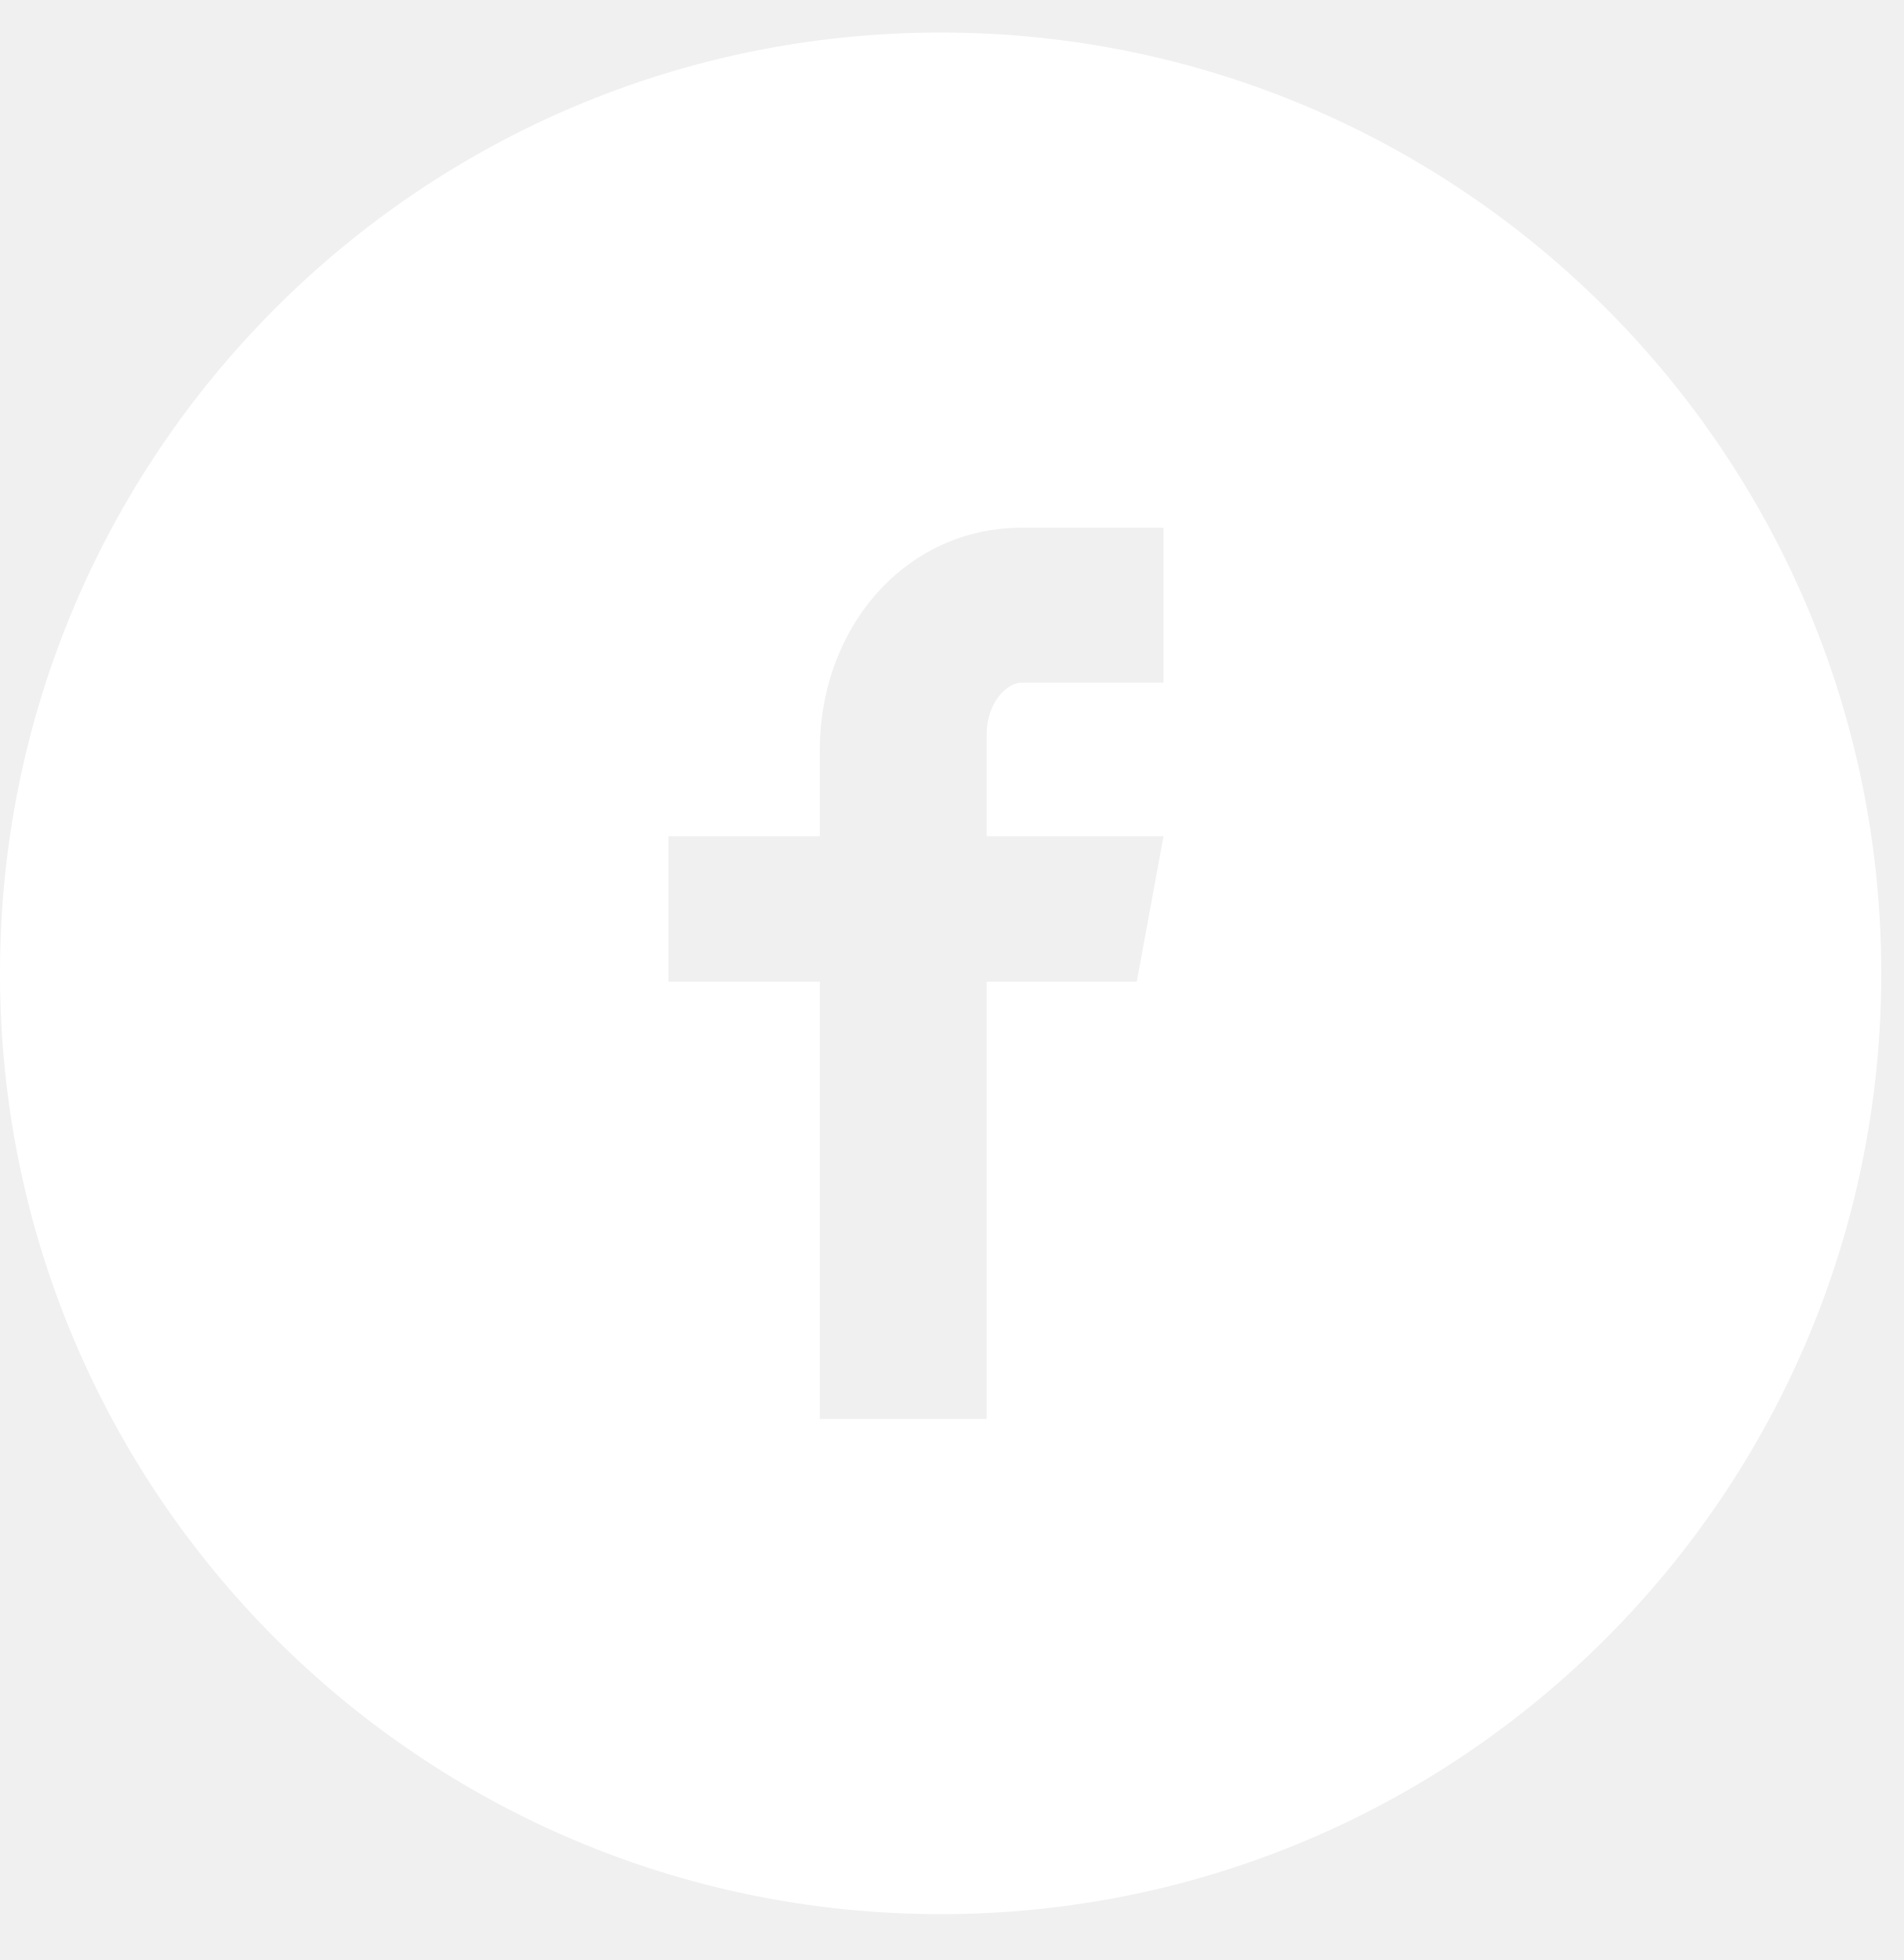
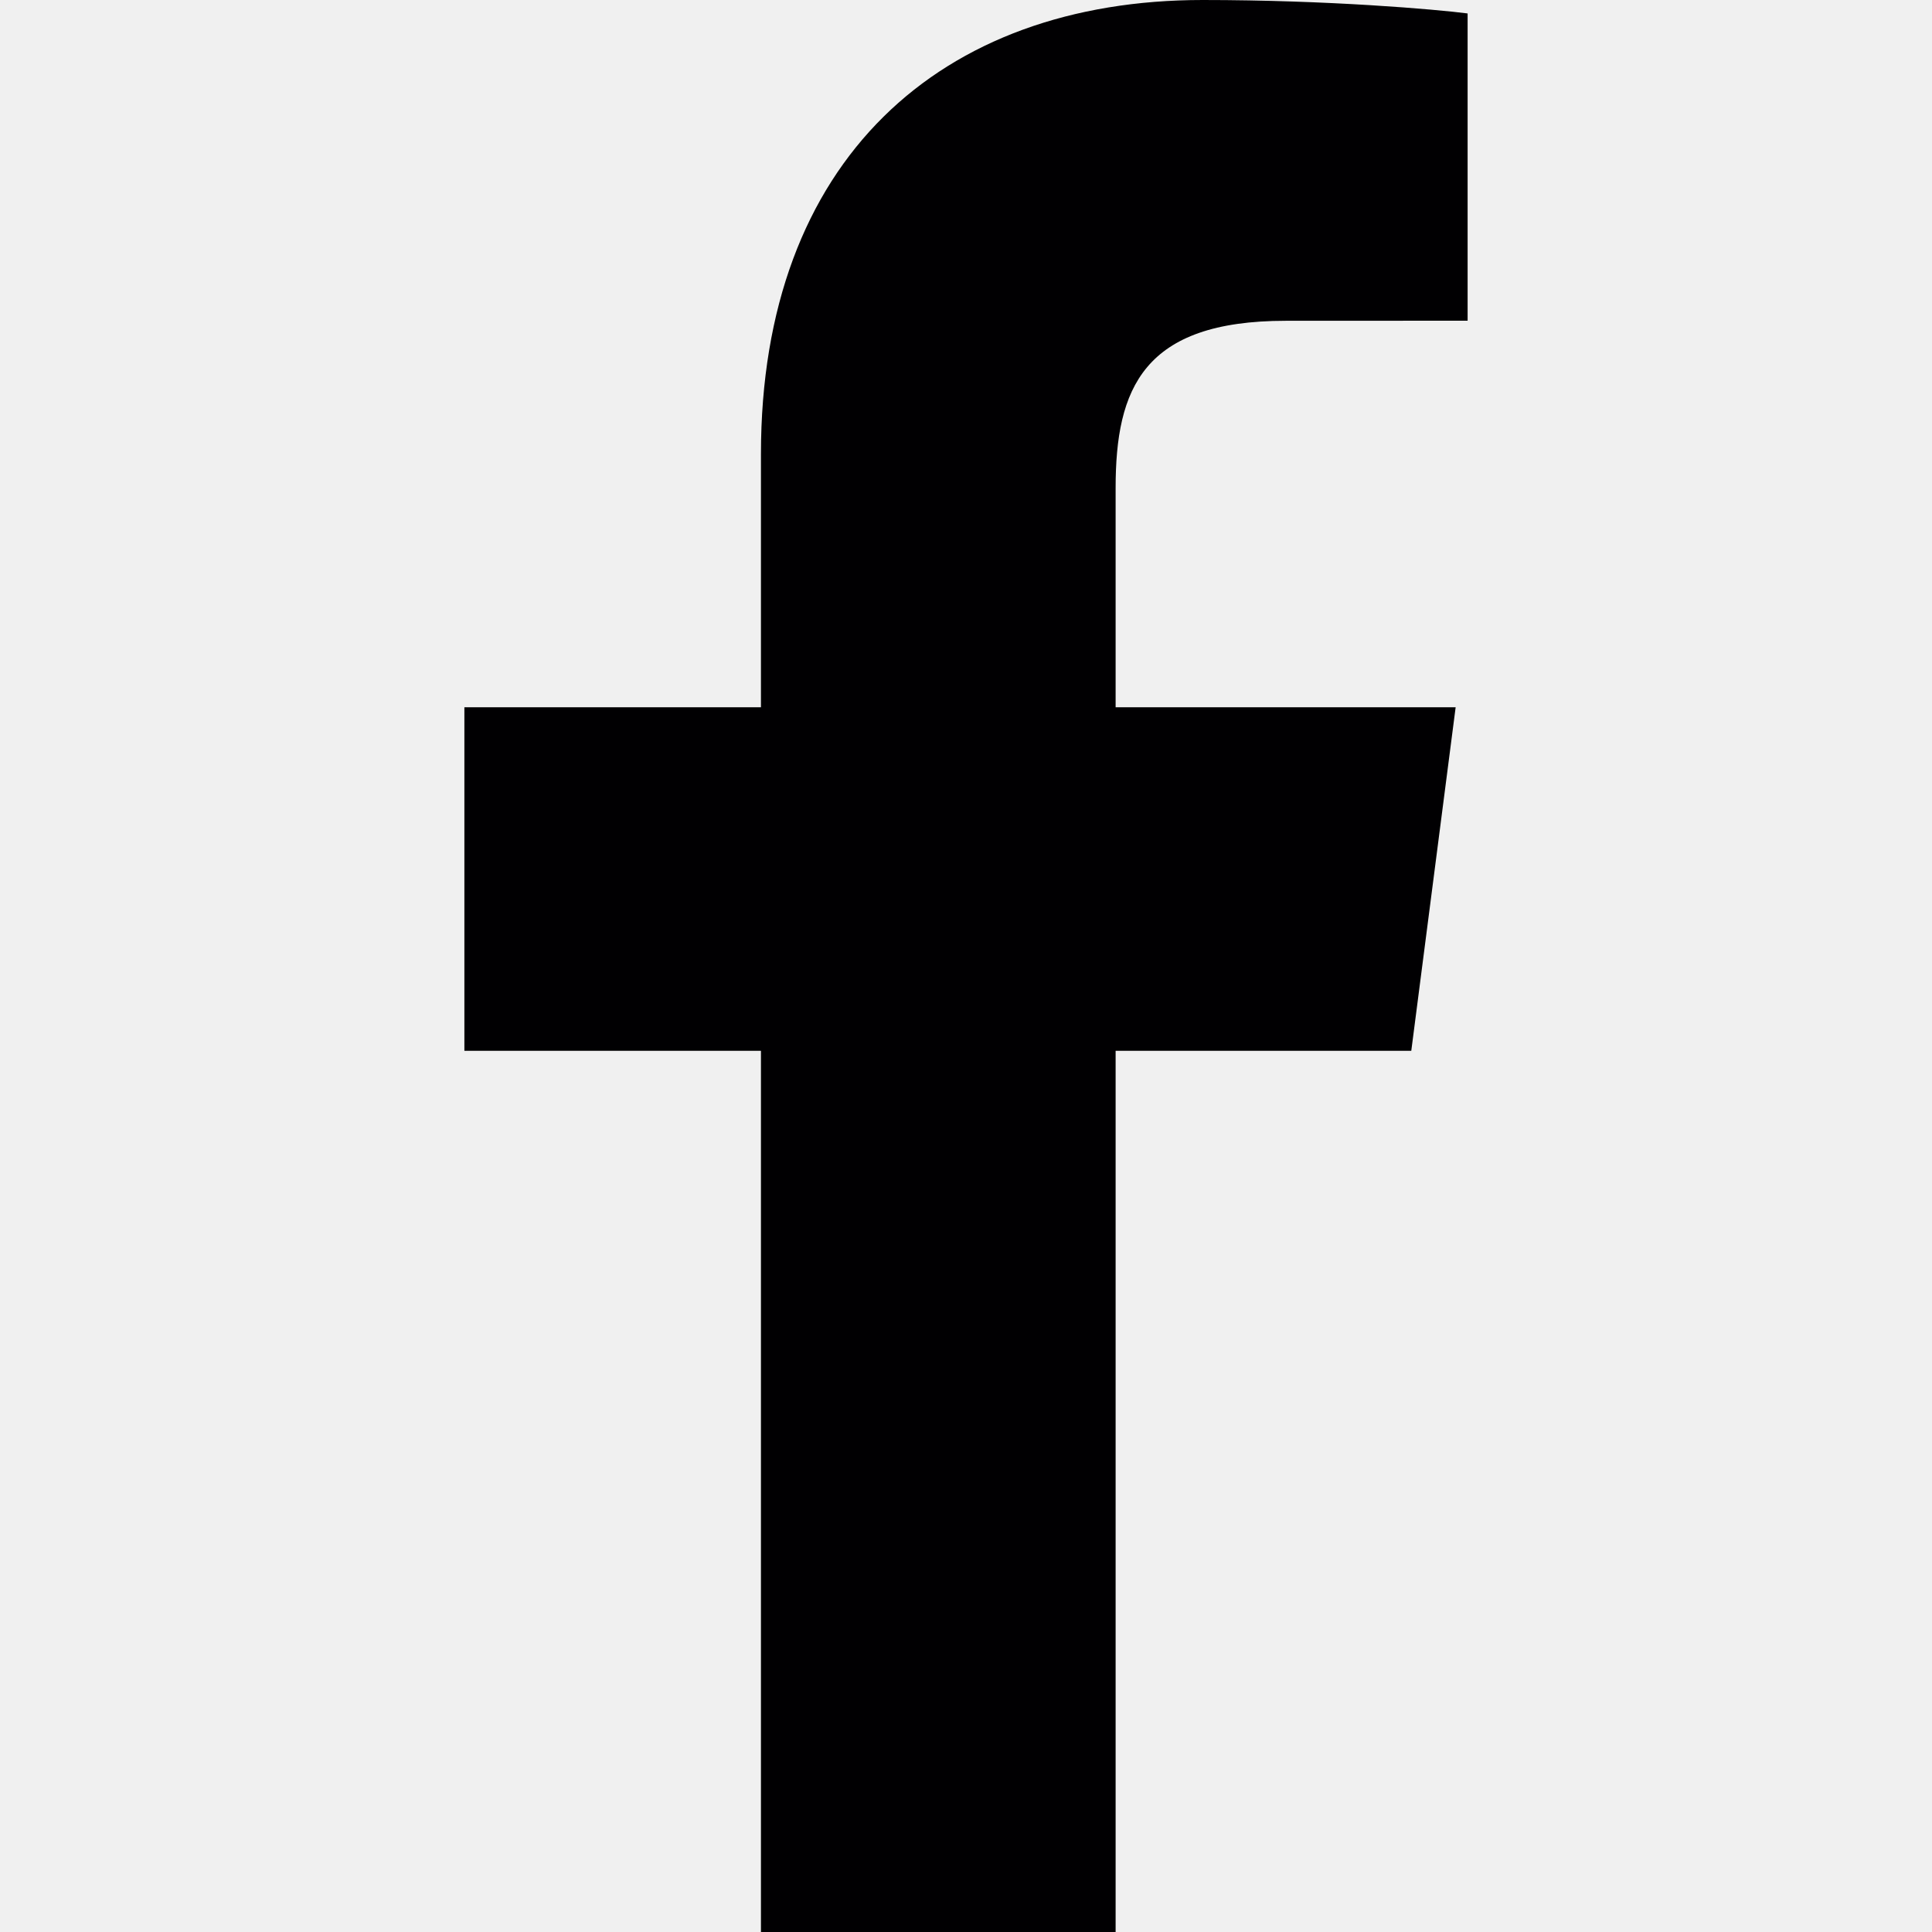
- <svg xmlns="http://www.w3.org/2000/svg" width="34" height="35" viewBox="0 0 34 35" fill="none">
-   <path d="M16.8 0.581C7.521 0.581 0 8.102 0 17.381C0 26.659 7.521 34.181 16.8 34.181C26.078 34.181 33.6 26.659 33.6 17.381C33.6 8.102 26.078 0.581 16.8 0.581ZM20.779 12.19H18.254C17.955 12.19 17.622 12.584 17.622 13.107V14.931H20.781L20.303 17.531H17.622V25.338H14.642V17.531H11.938V14.931H14.642V13.401C14.642 11.207 16.165 9.423 18.254 9.423H20.779V12.19Z" fill="white" />
+ <svg xmlns="http://www.w3.org/2000/svg" version="1.1" id="Capa_1" x="0px" y="0px" viewBox="0 0 155.139 155.139" style="enable-background:new 0 0 155.139 155.139;" xml:space="preserve">
+   <path id="f_1_" style="fill:#010002;" d="M89.584,155.139V84.378h23.742l3.562-27.585H89.584V39.184   c0-7.984,2.208-13.425,13.67-13.425l14.595-0.006V1.08C115.325,0.752,106.661,0,96.577,0C75.52,0,61.104,12.853,61.104,36.452   v20.341H37.29v27.585h23.814v70.761H89.584z" />
</svg>
